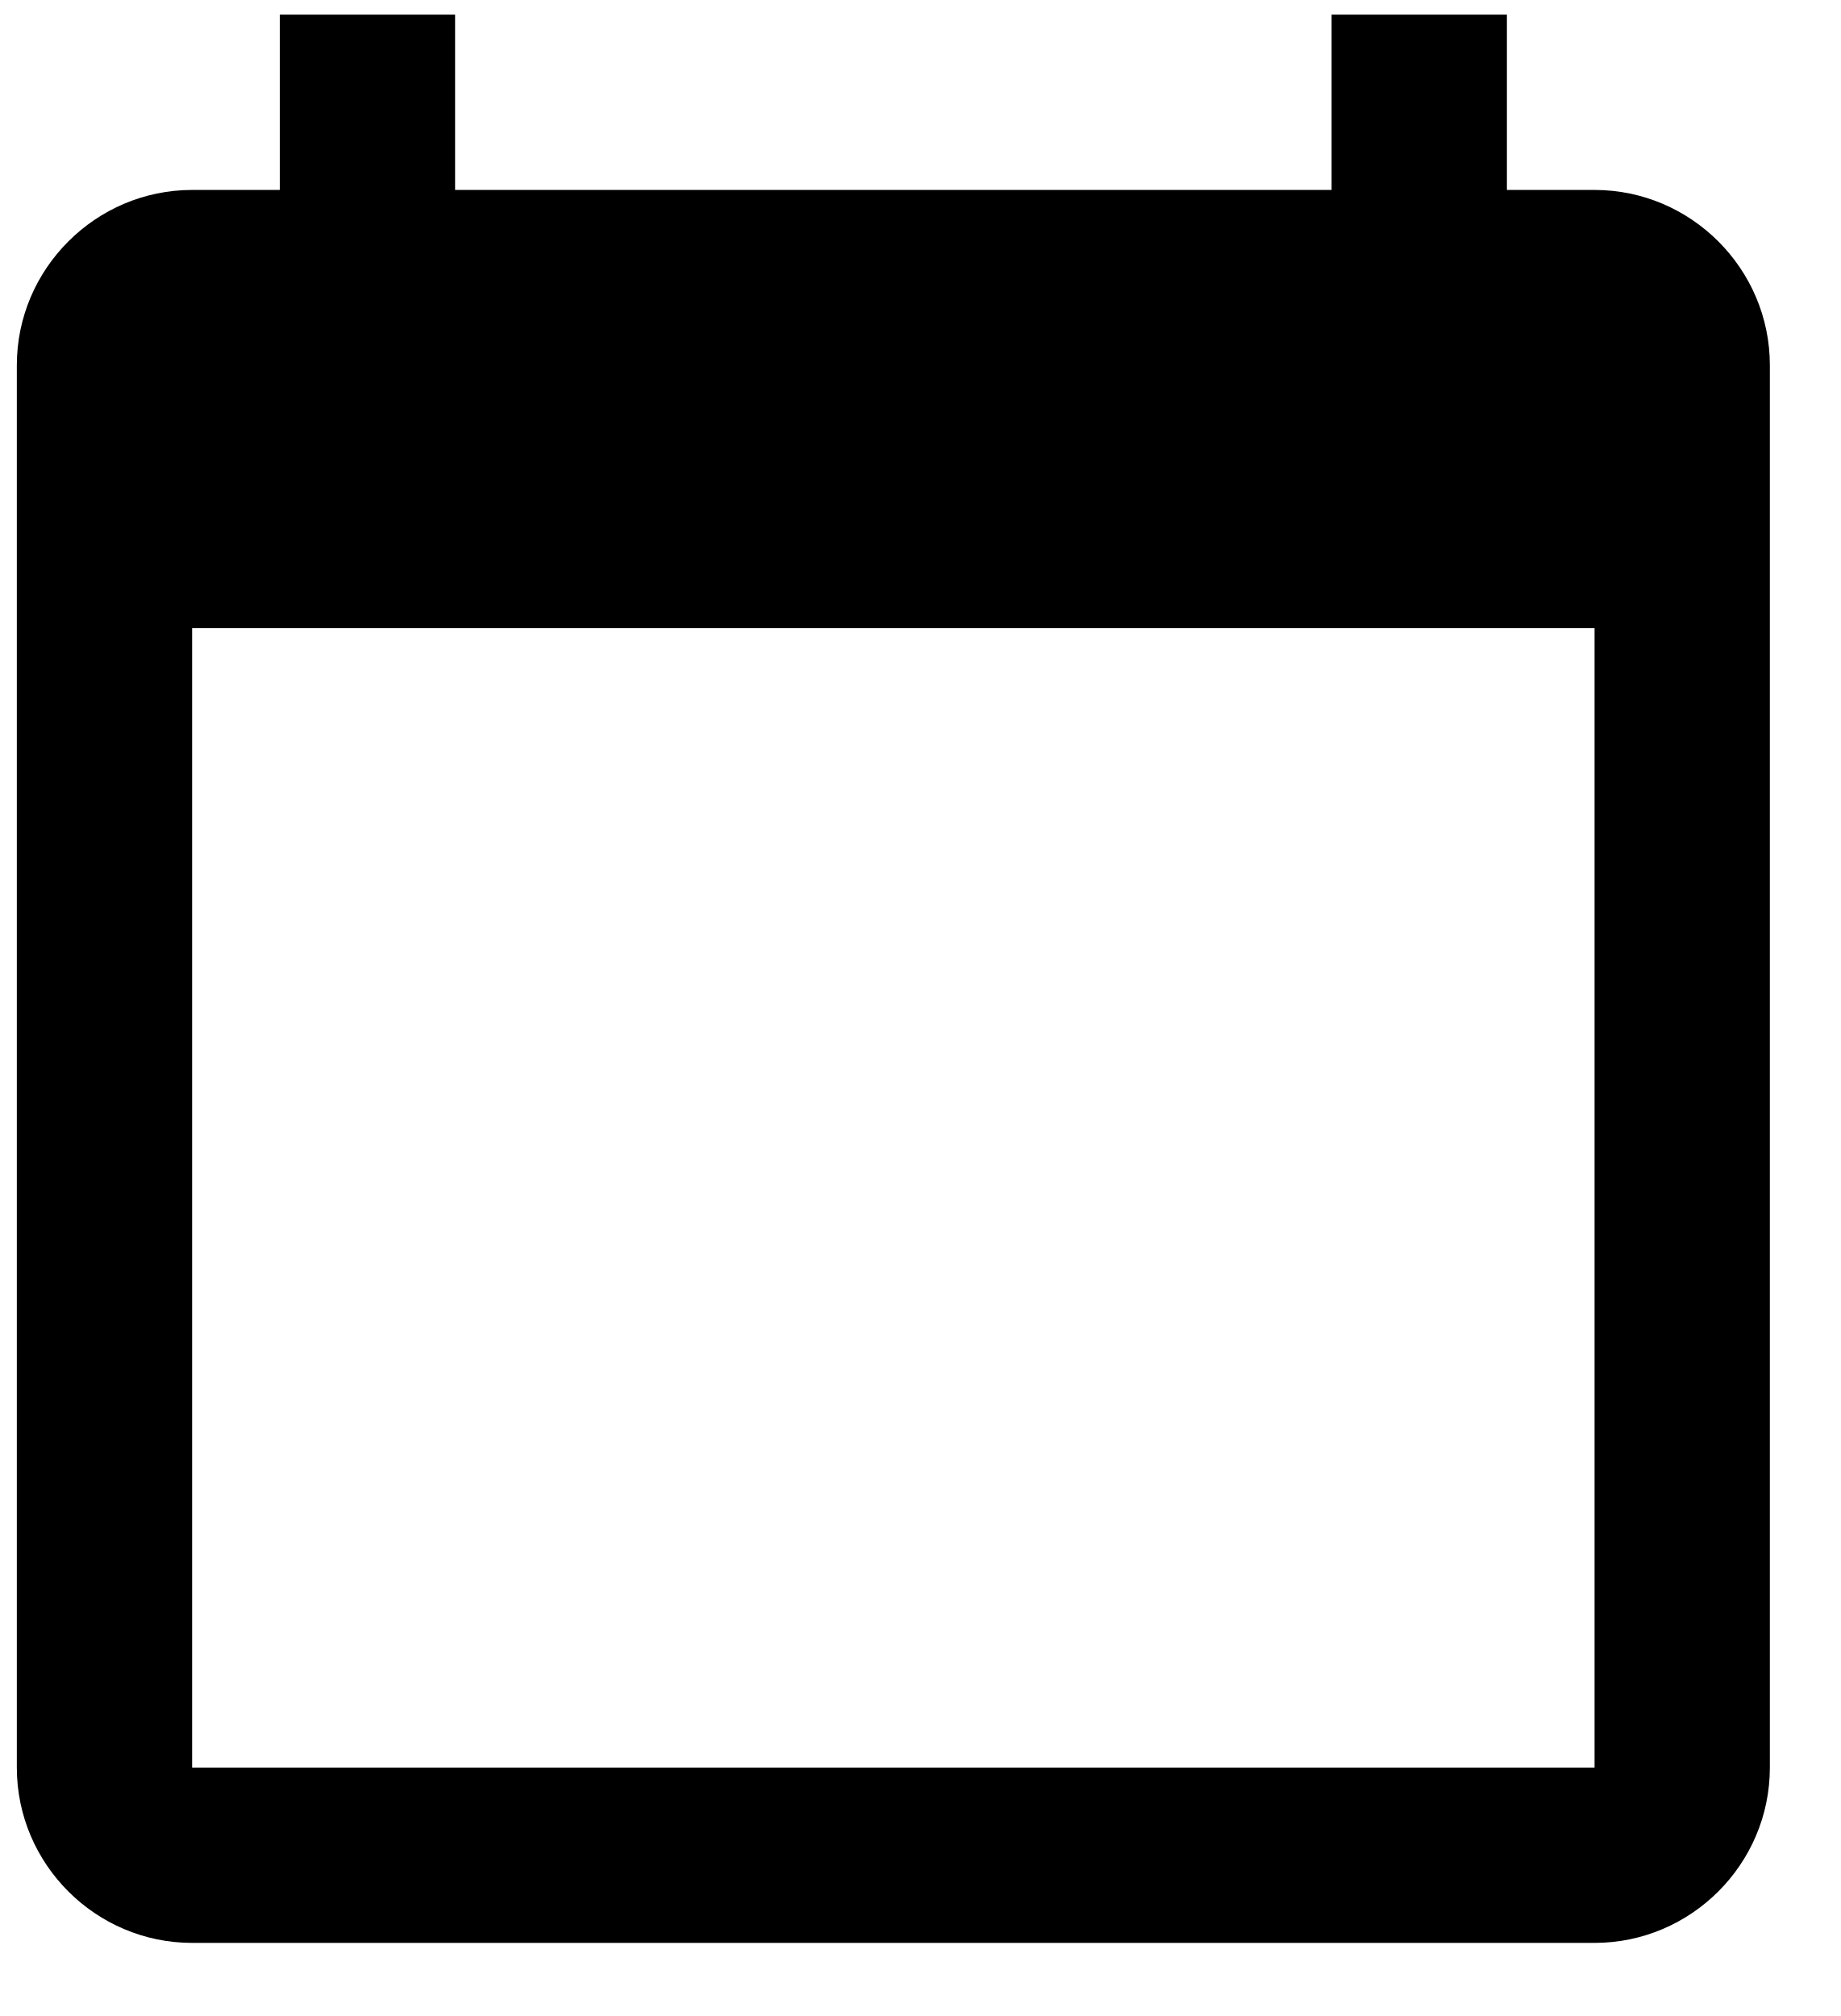
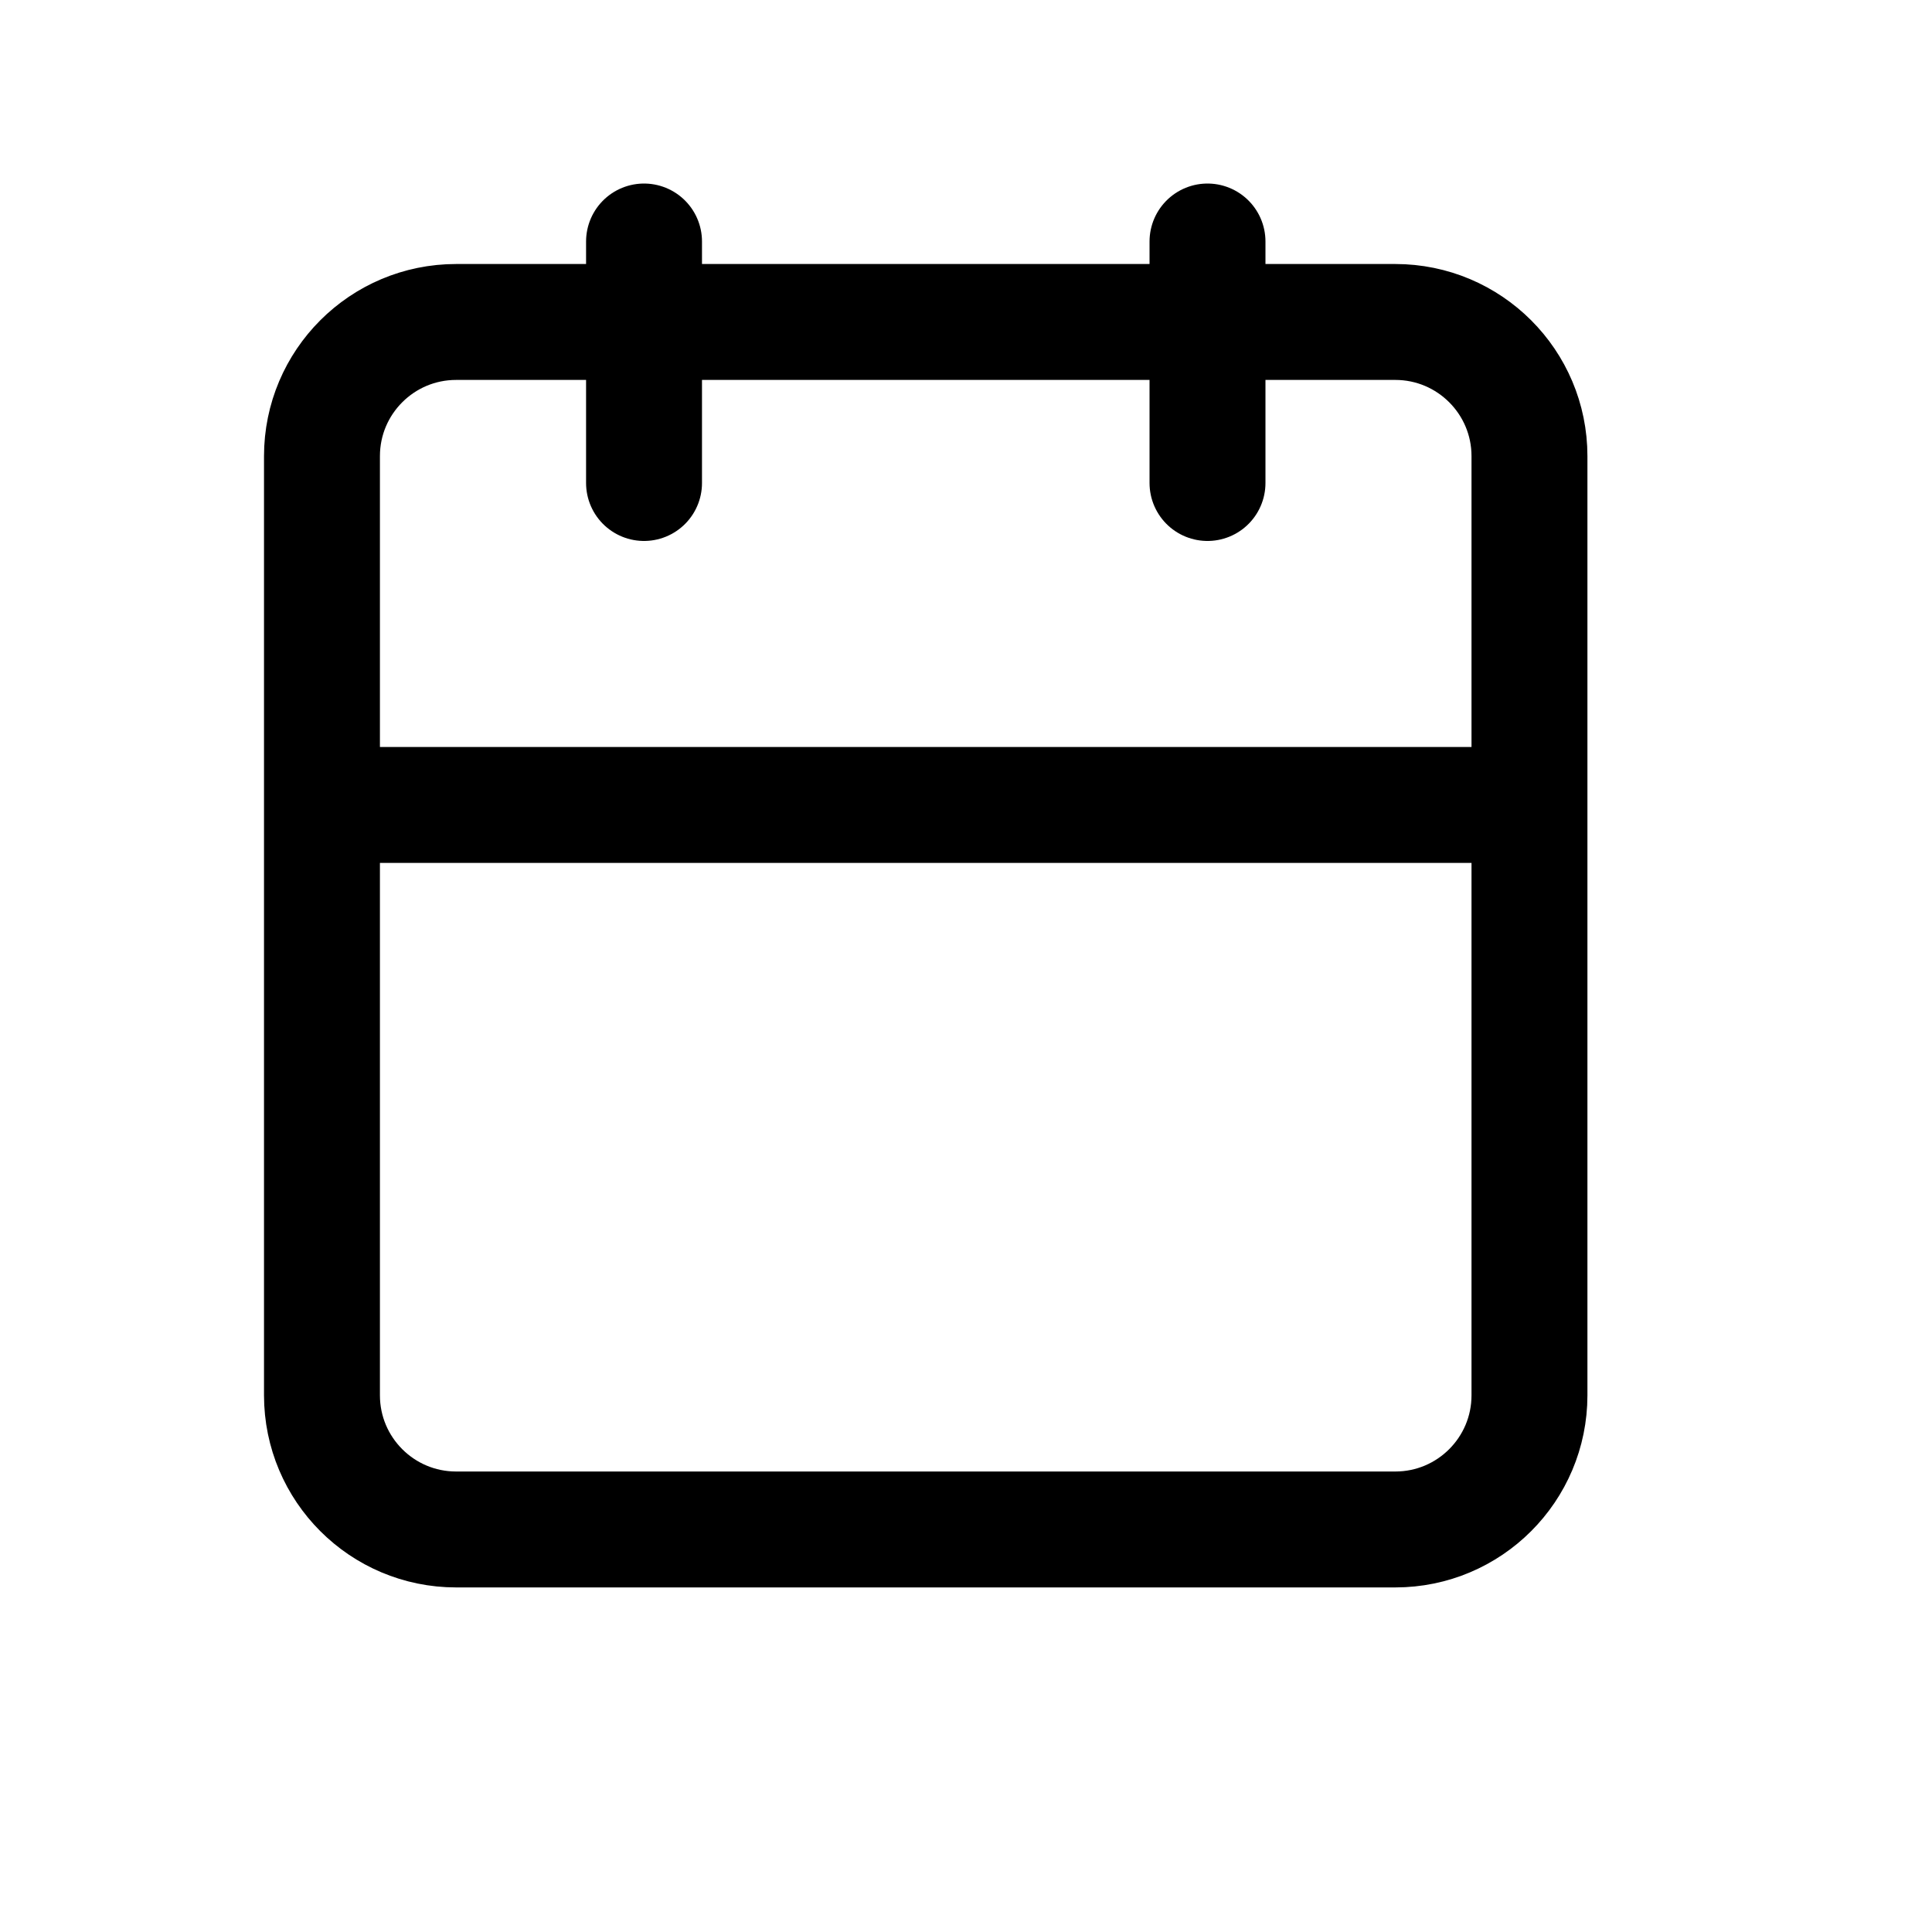
- <svg xmlns="http://www.w3.org/2000/svg" width="21" height="23" viewBox="0 0 21 23" fill="none">
-   <path d="M18.192 2.167H17.192V0.167H15.192V2.167H5.192V0.167H3.192V2.167H2.192C1.092 2.167 0.192 3.067 0.192 4.167V20.166C0.192 21.267 1.092 22.166 2.192 22.166H18.192C19.292 22.166 20.192 21.267 20.192 20.166V4.167C20.192 3.067 19.292 2.167 18.192 2.167ZM18.192 20.166H2.192V7.167H18.192V20.166Z" fill="currentColor" />
+ <svg xmlns="http://www.w3.org/2000/svg" width="20" height="20" viewBox="0 0 20 20" fill="none">
+   <g fill="none" stroke="currentColor">
+     <path d="M14.444 3.333H4.722C3.955 3.333 3.333 3.955 3.333 4.722V14.444C3.333 15.211 3.955 15.833 4.722 15.833H14.444C15.211 15.833 15.833 15.211 15.833 14.444V4.722C15.833 3.955 15.211 3.333 14.444 3.333 M12.5 2.5V5 M6.667 2.5V5 M3.333 8.333H15.833" stroke-width="1.2" stroke-linecap="round" stroke-linejoin="round" />
+   </g>
</svg>
